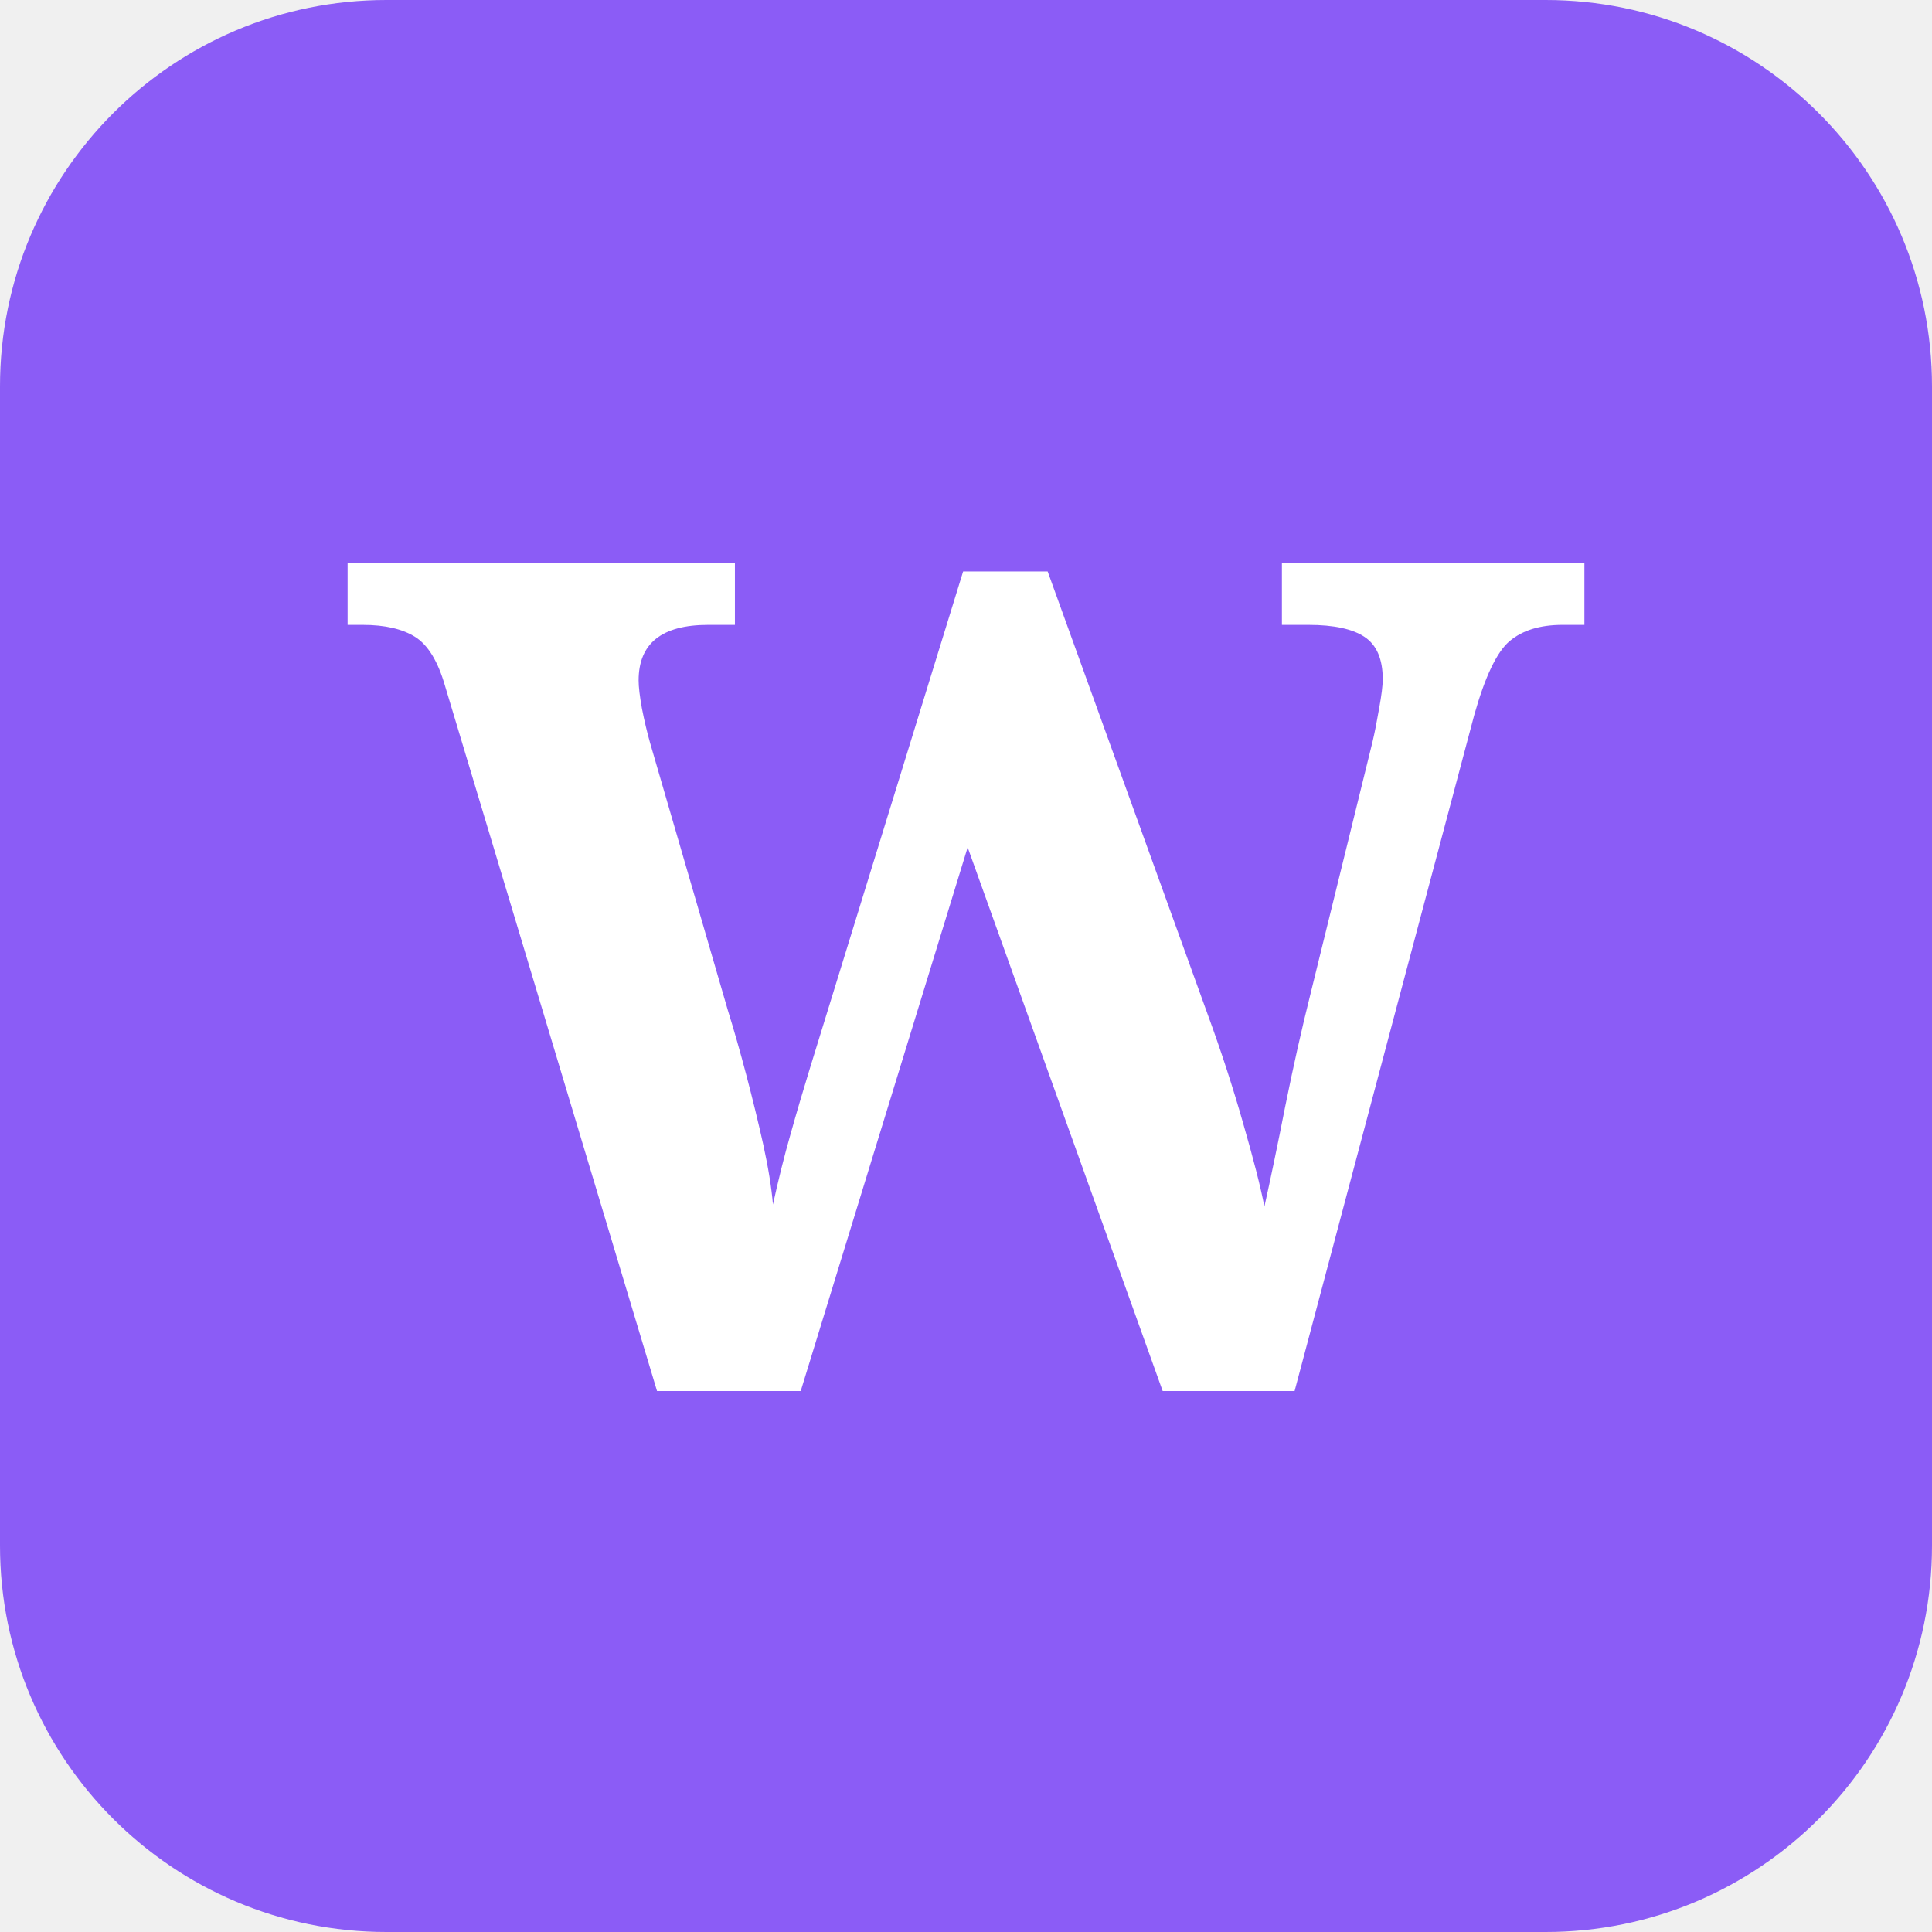
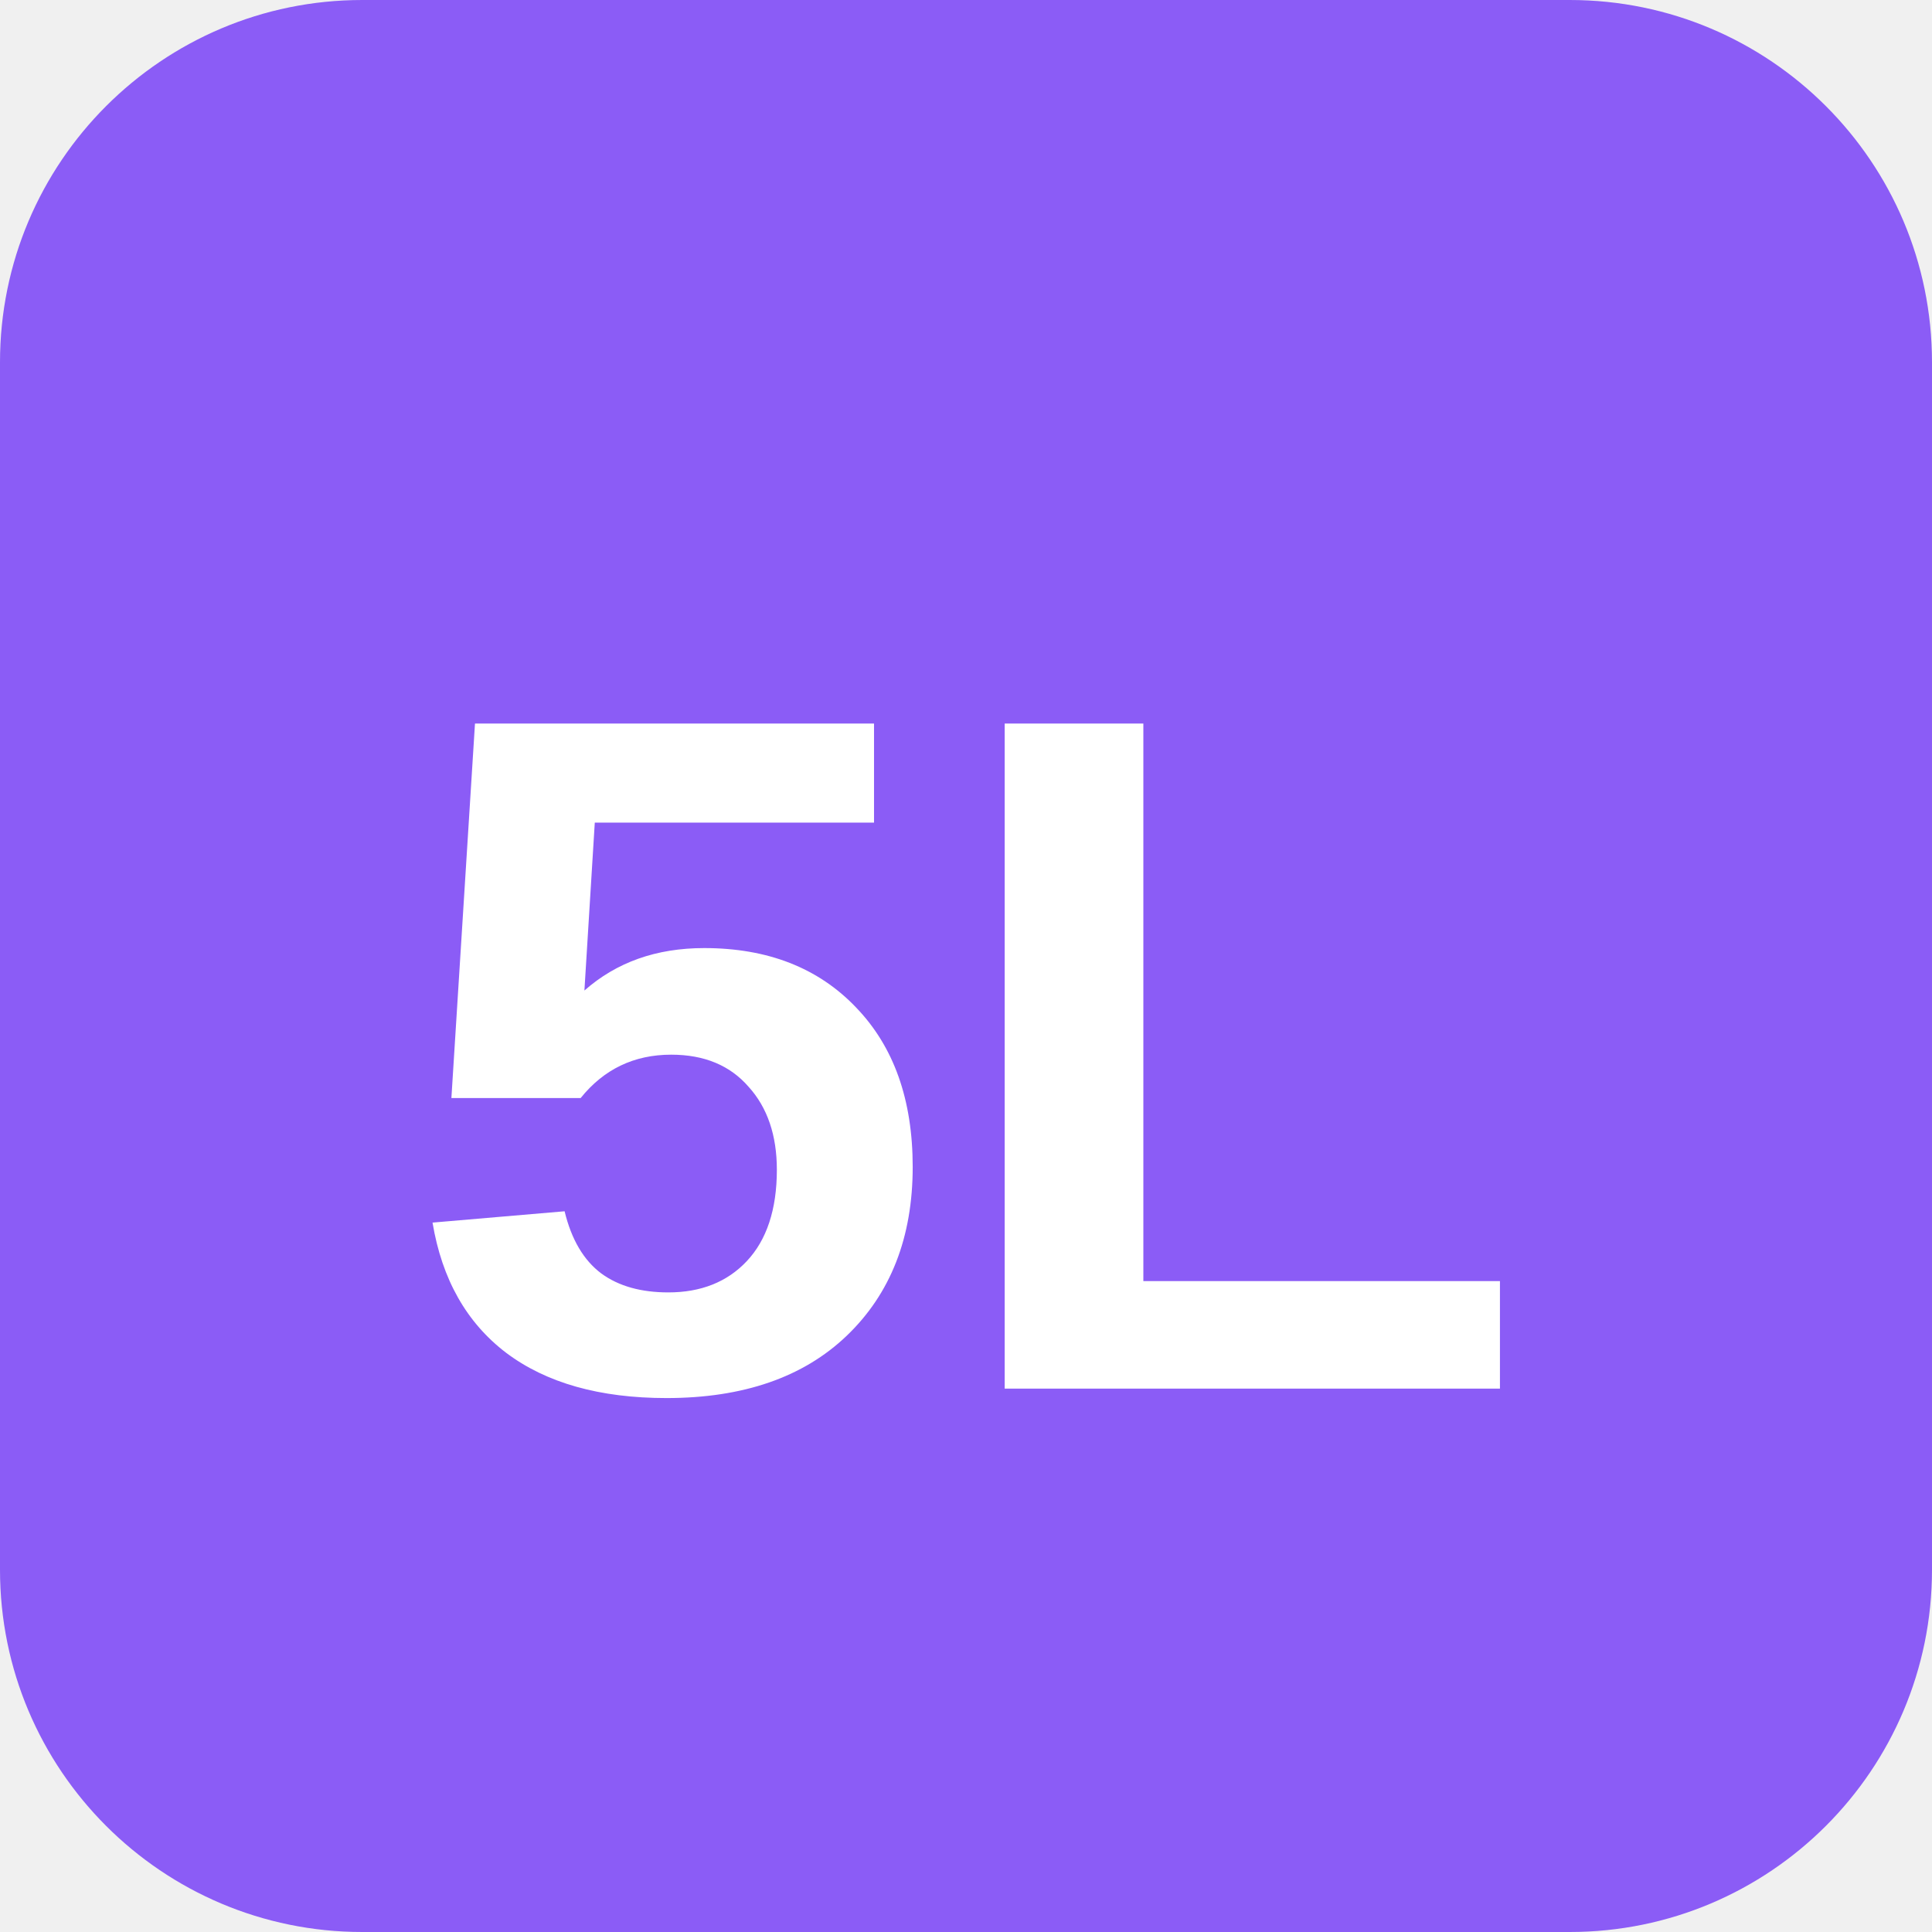
- <svg xmlns="http://www.w3.org/2000/svg" viewBox="0 0 100 100">
-   <rect width="100" height="100" rx="20" fill="#8B5CF6" />
-   <text x="50" y="72" font-family="Georgia, serif" font-size="60" font-weight="bold" fill="white" text-anchor="middle">W</text>
+ <svg xmlns="http://www.w3.org/2000/svg" viewBox="0 0 32 32">
+   <rect width="32" height="32" rx="6" fill="#8B5CF6" />
+   <text x="16" y="23" text-anchor="middle" font-family="Arial,sans-serif" font-weight="bold" font-size="16" fill="white">5L</text>
</svg>
